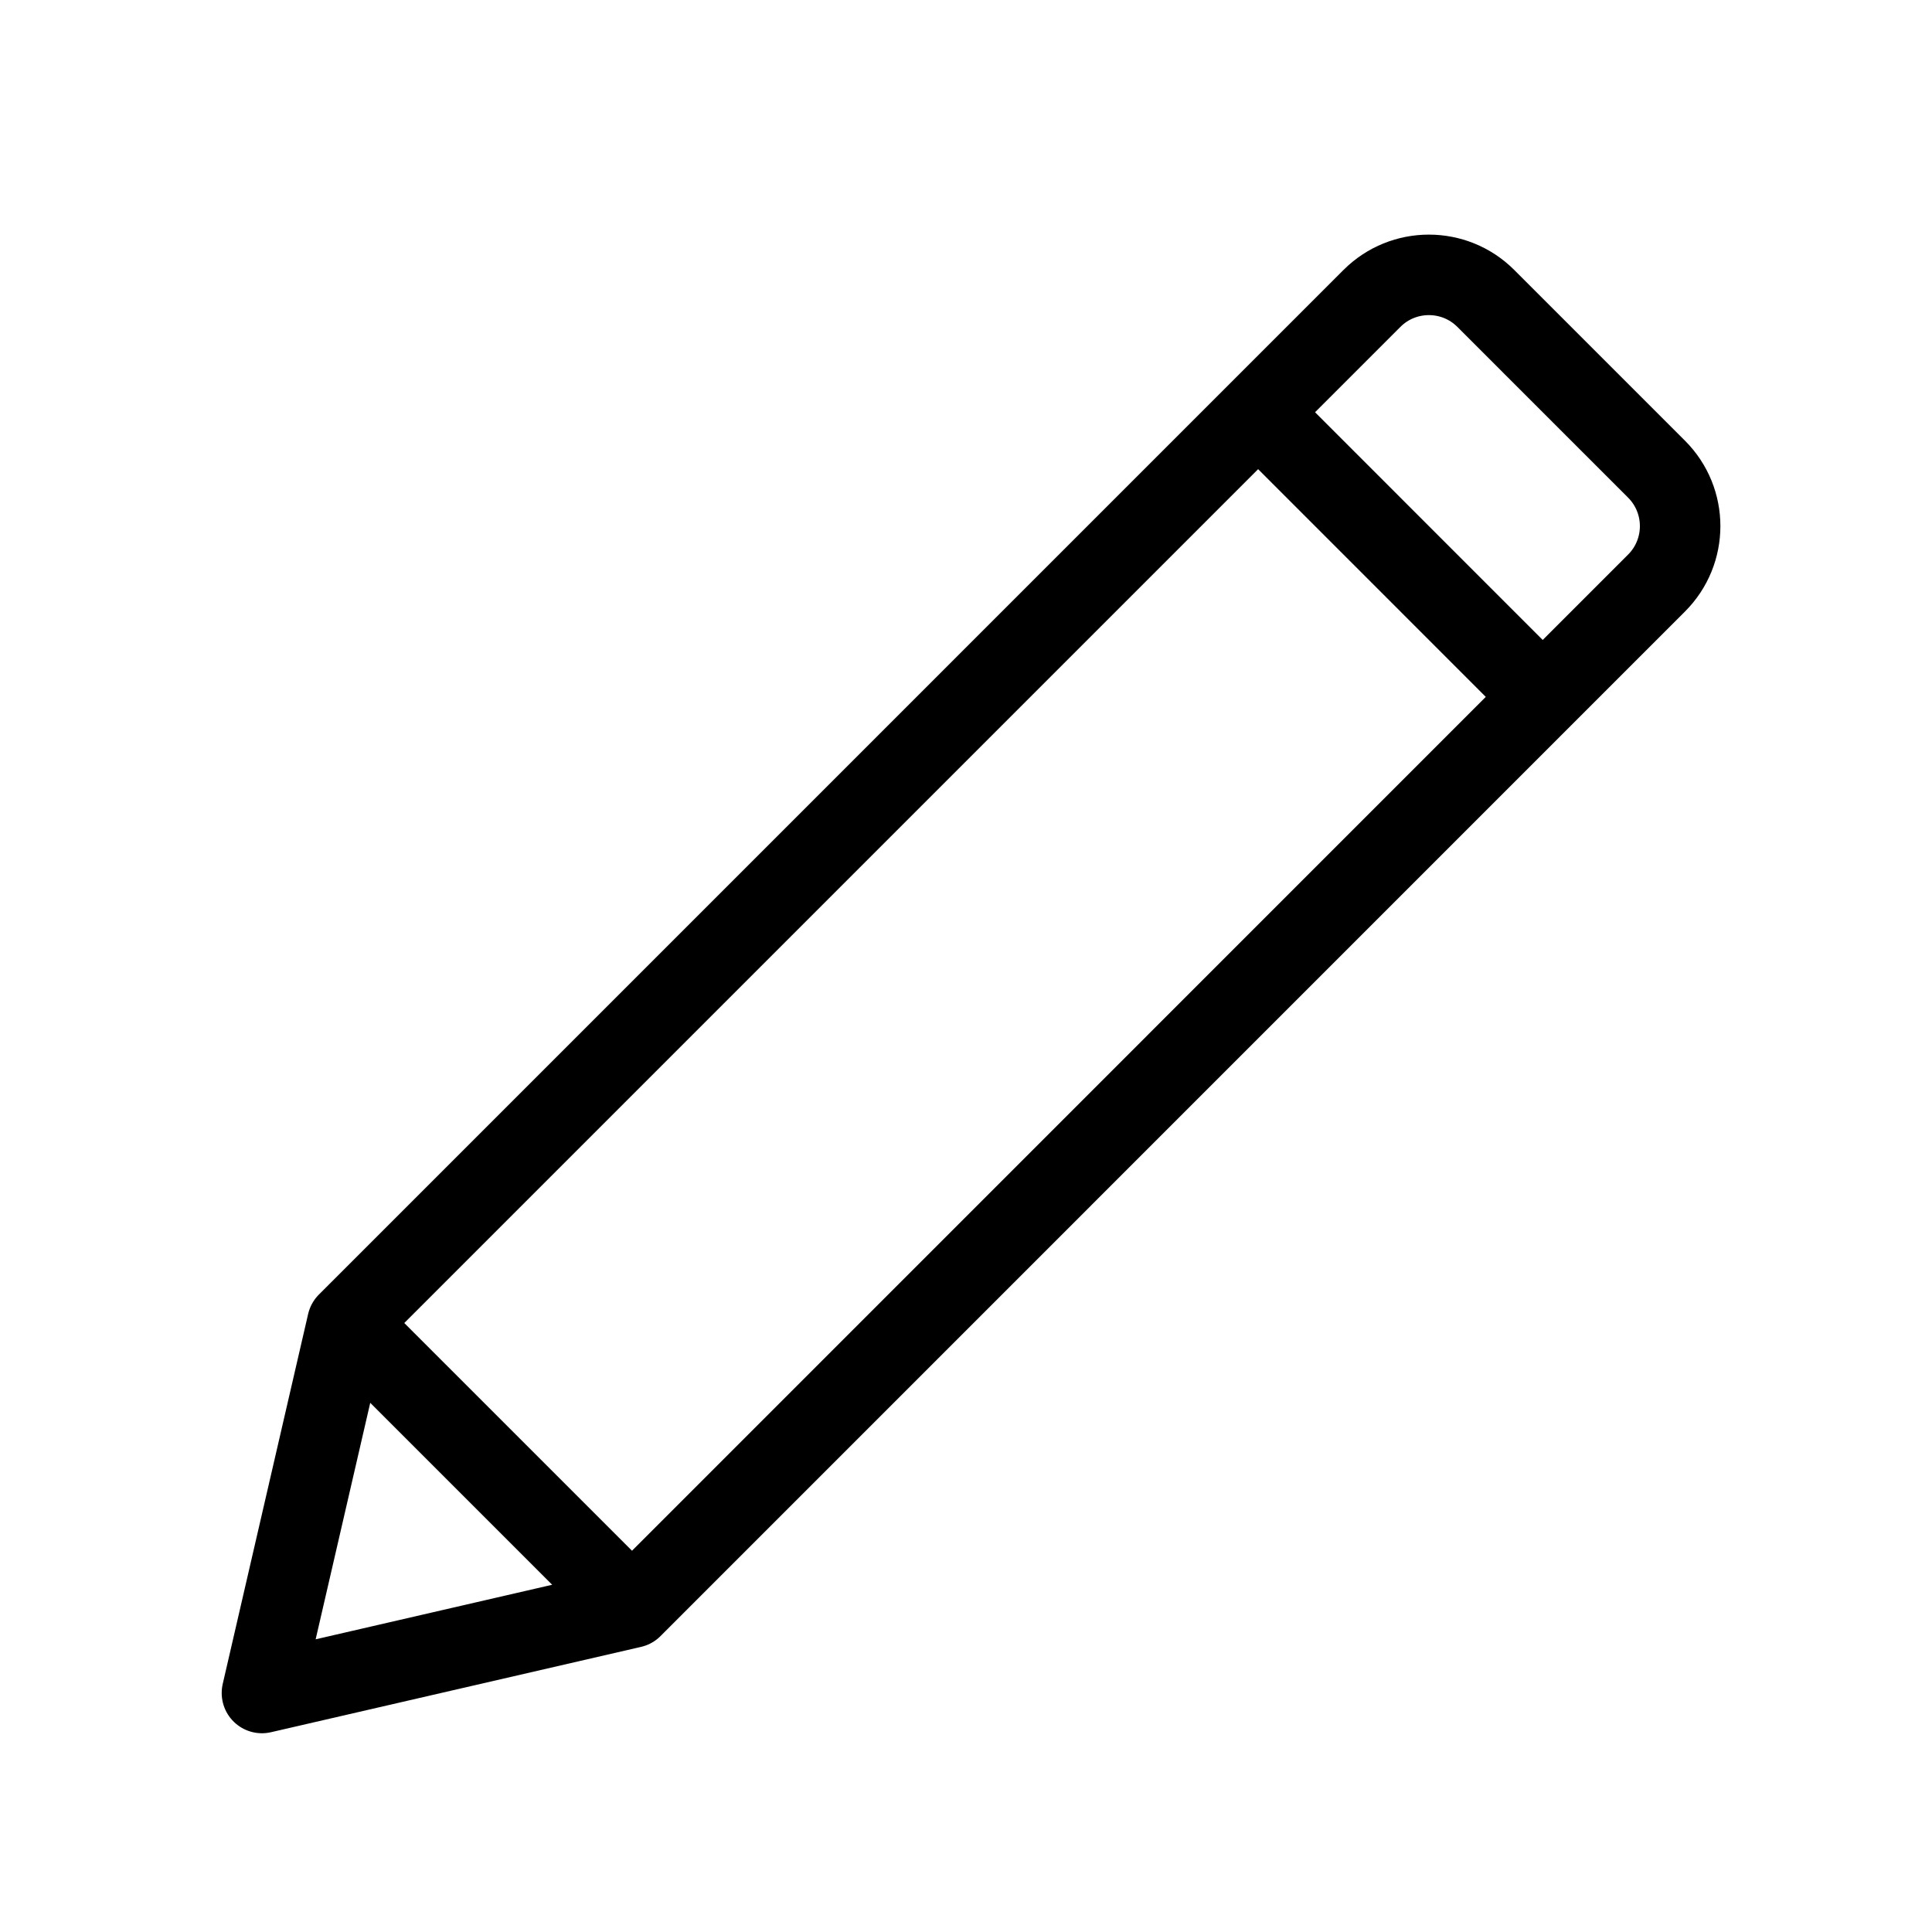
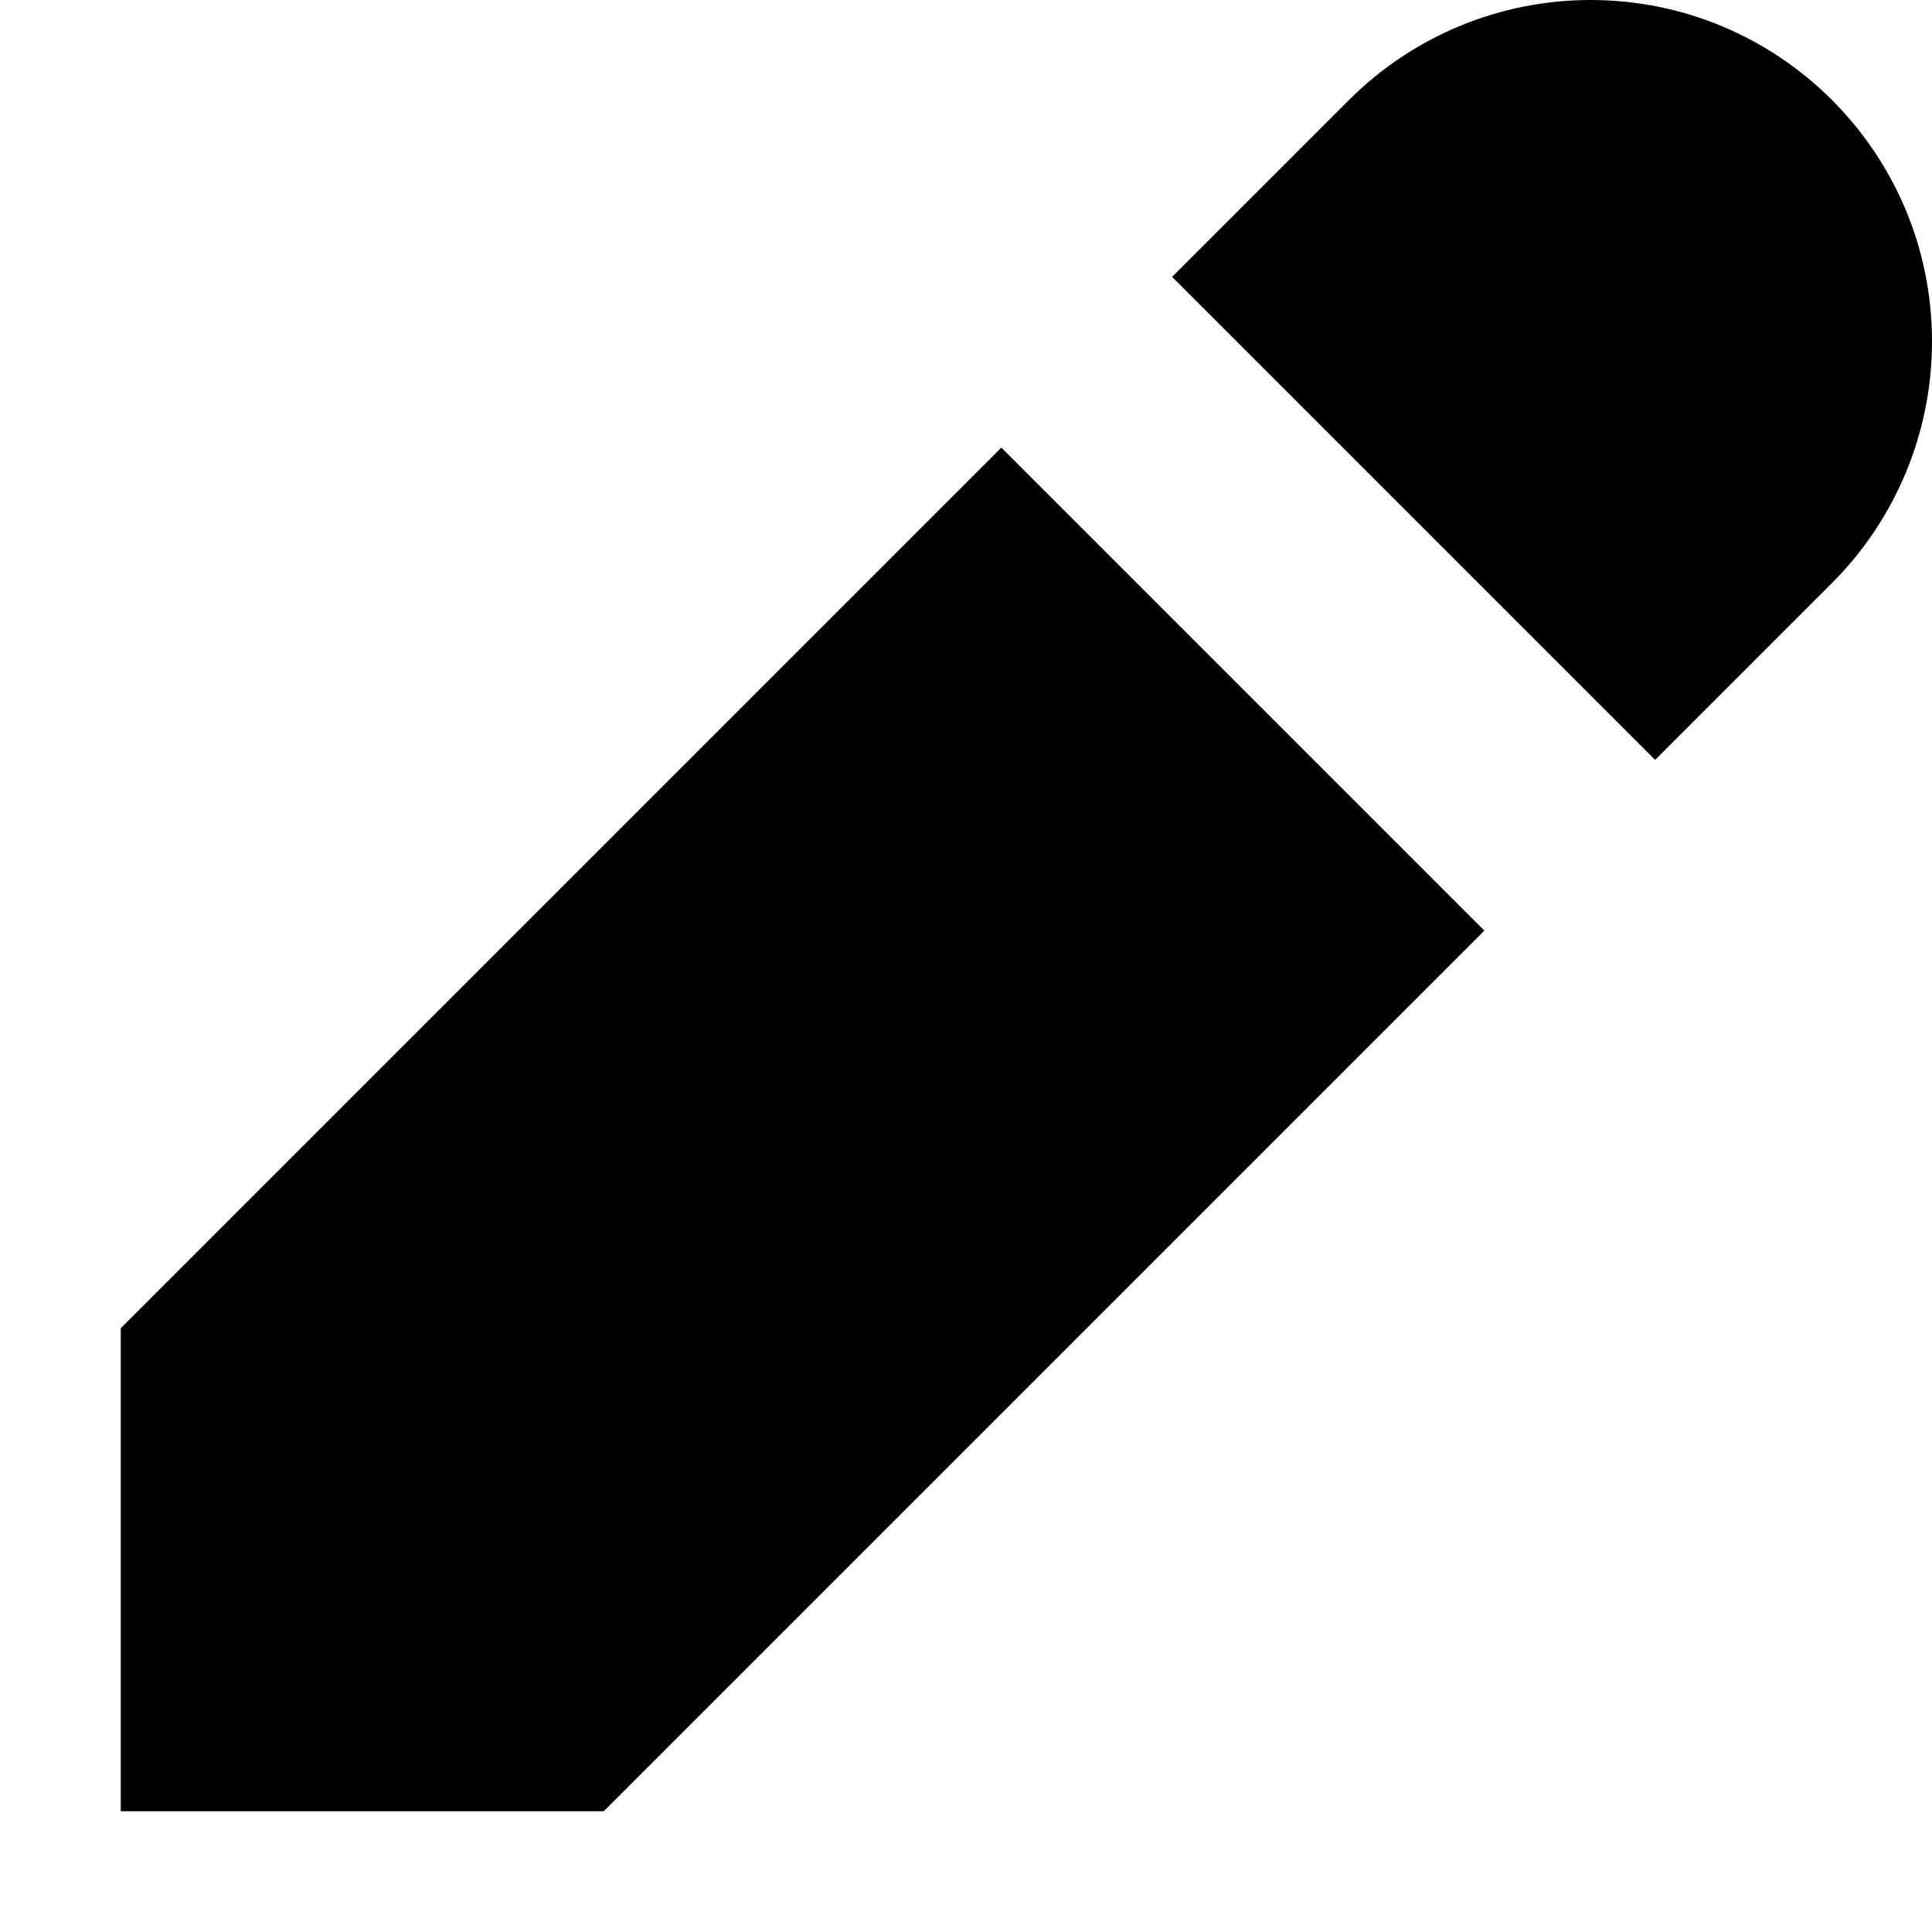
- <svg xmlns="http://www.w3.org/2000/svg" width="800px" height="800px" viewBox="0 0 24 24" fill="none">
-   <rect width="24" height="24" fill="transparent" />
-   <path d="M15.629 5.121L4.315 16.435M15.629 5.121L19.164 8.657M15.629 5.121L17.043 3.707C17.433 3.317 18.067 3.317 18.457 3.707L20.578 5.828C20.969 6.219 20.969 6.852 20.578 7.243L19.164 8.657M7.851 19.971L4.315 16.435M7.851 19.971L19.164 8.657M7.851 19.971L3.254 21.031L4.315 16.435" stroke="#000000" stroke-linecap="round" stroke-linejoin="round" />
+ <svg xmlns="http://www.w3.org/2000/svg" width="800px" height="800px" viewBox="0 0 16 16" fill="none">
+   <path d="M8.293 3.707L1 11V15H5L12.293 7.707L8.293 3.707Z" fill="#000000" />
+   <path d="M9.707 2.293L13.707 6.293L15.172 4.828C15.702 4.298 16 3.579 16 2.828C16 1.266 14.734 0 13.172 0C12.421 0 11.702 0.298 11.172 0.828L9.707 2.293Z" fill="#000000" />
</svg>
